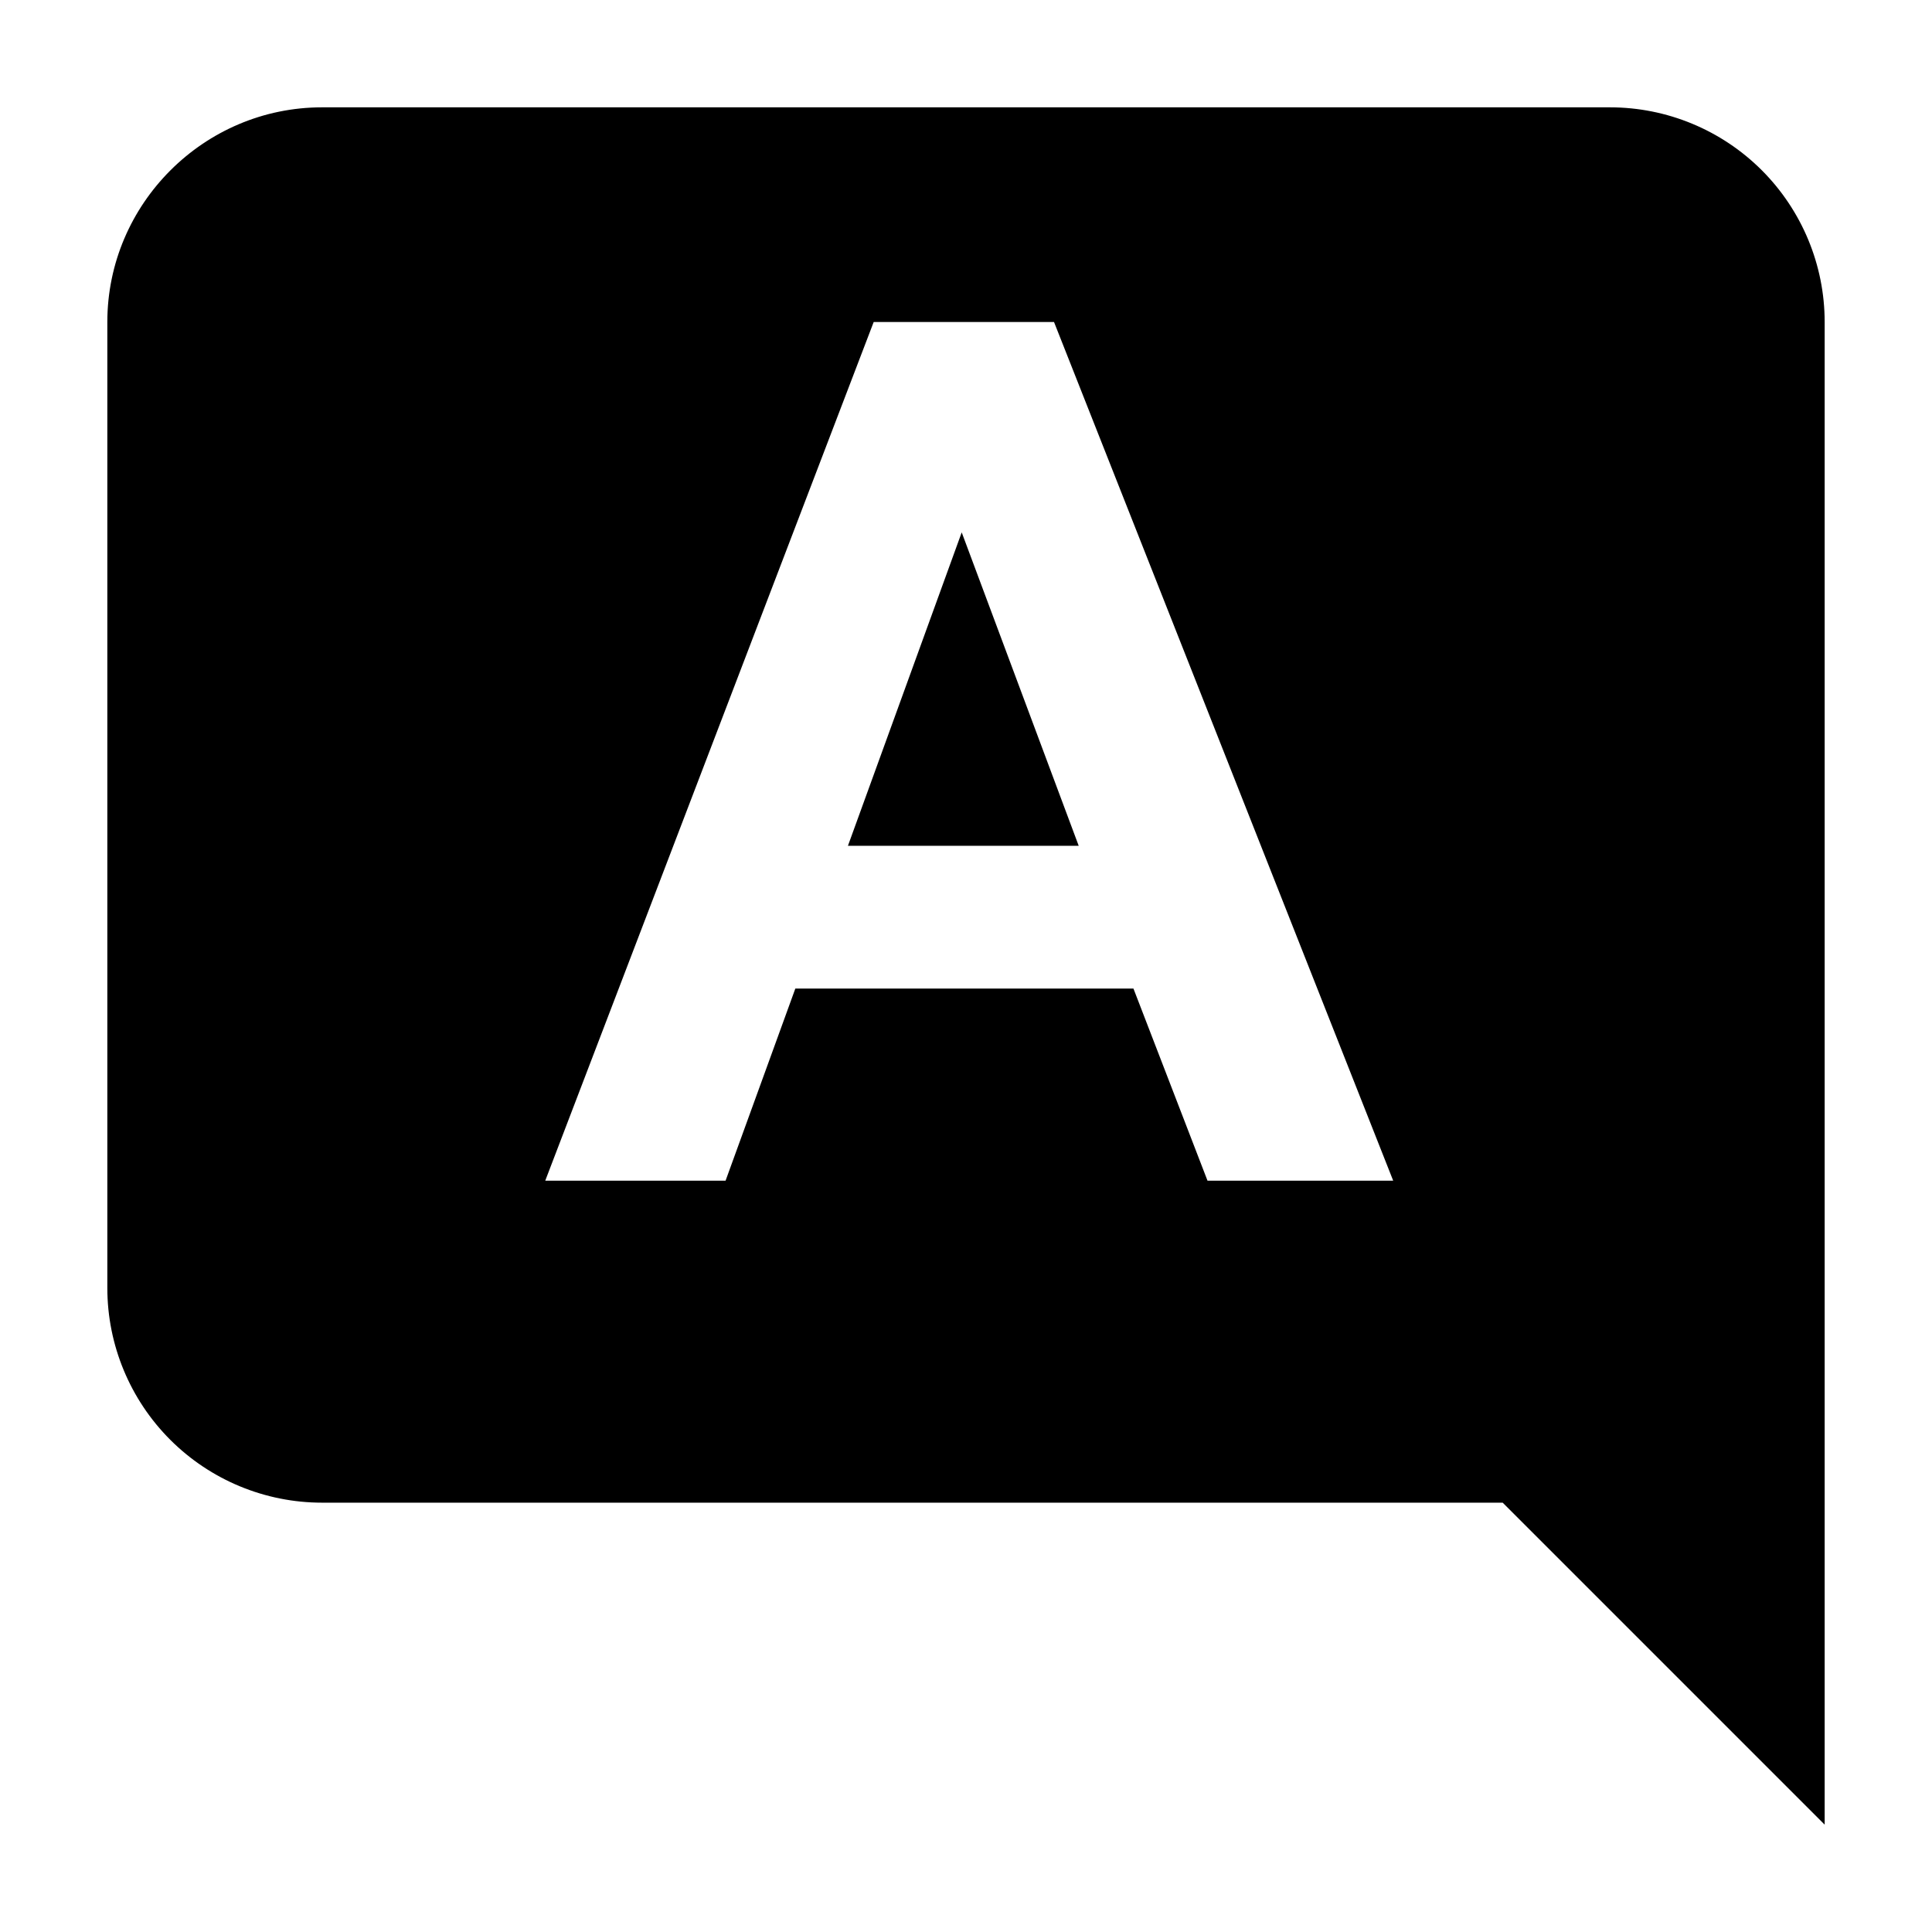
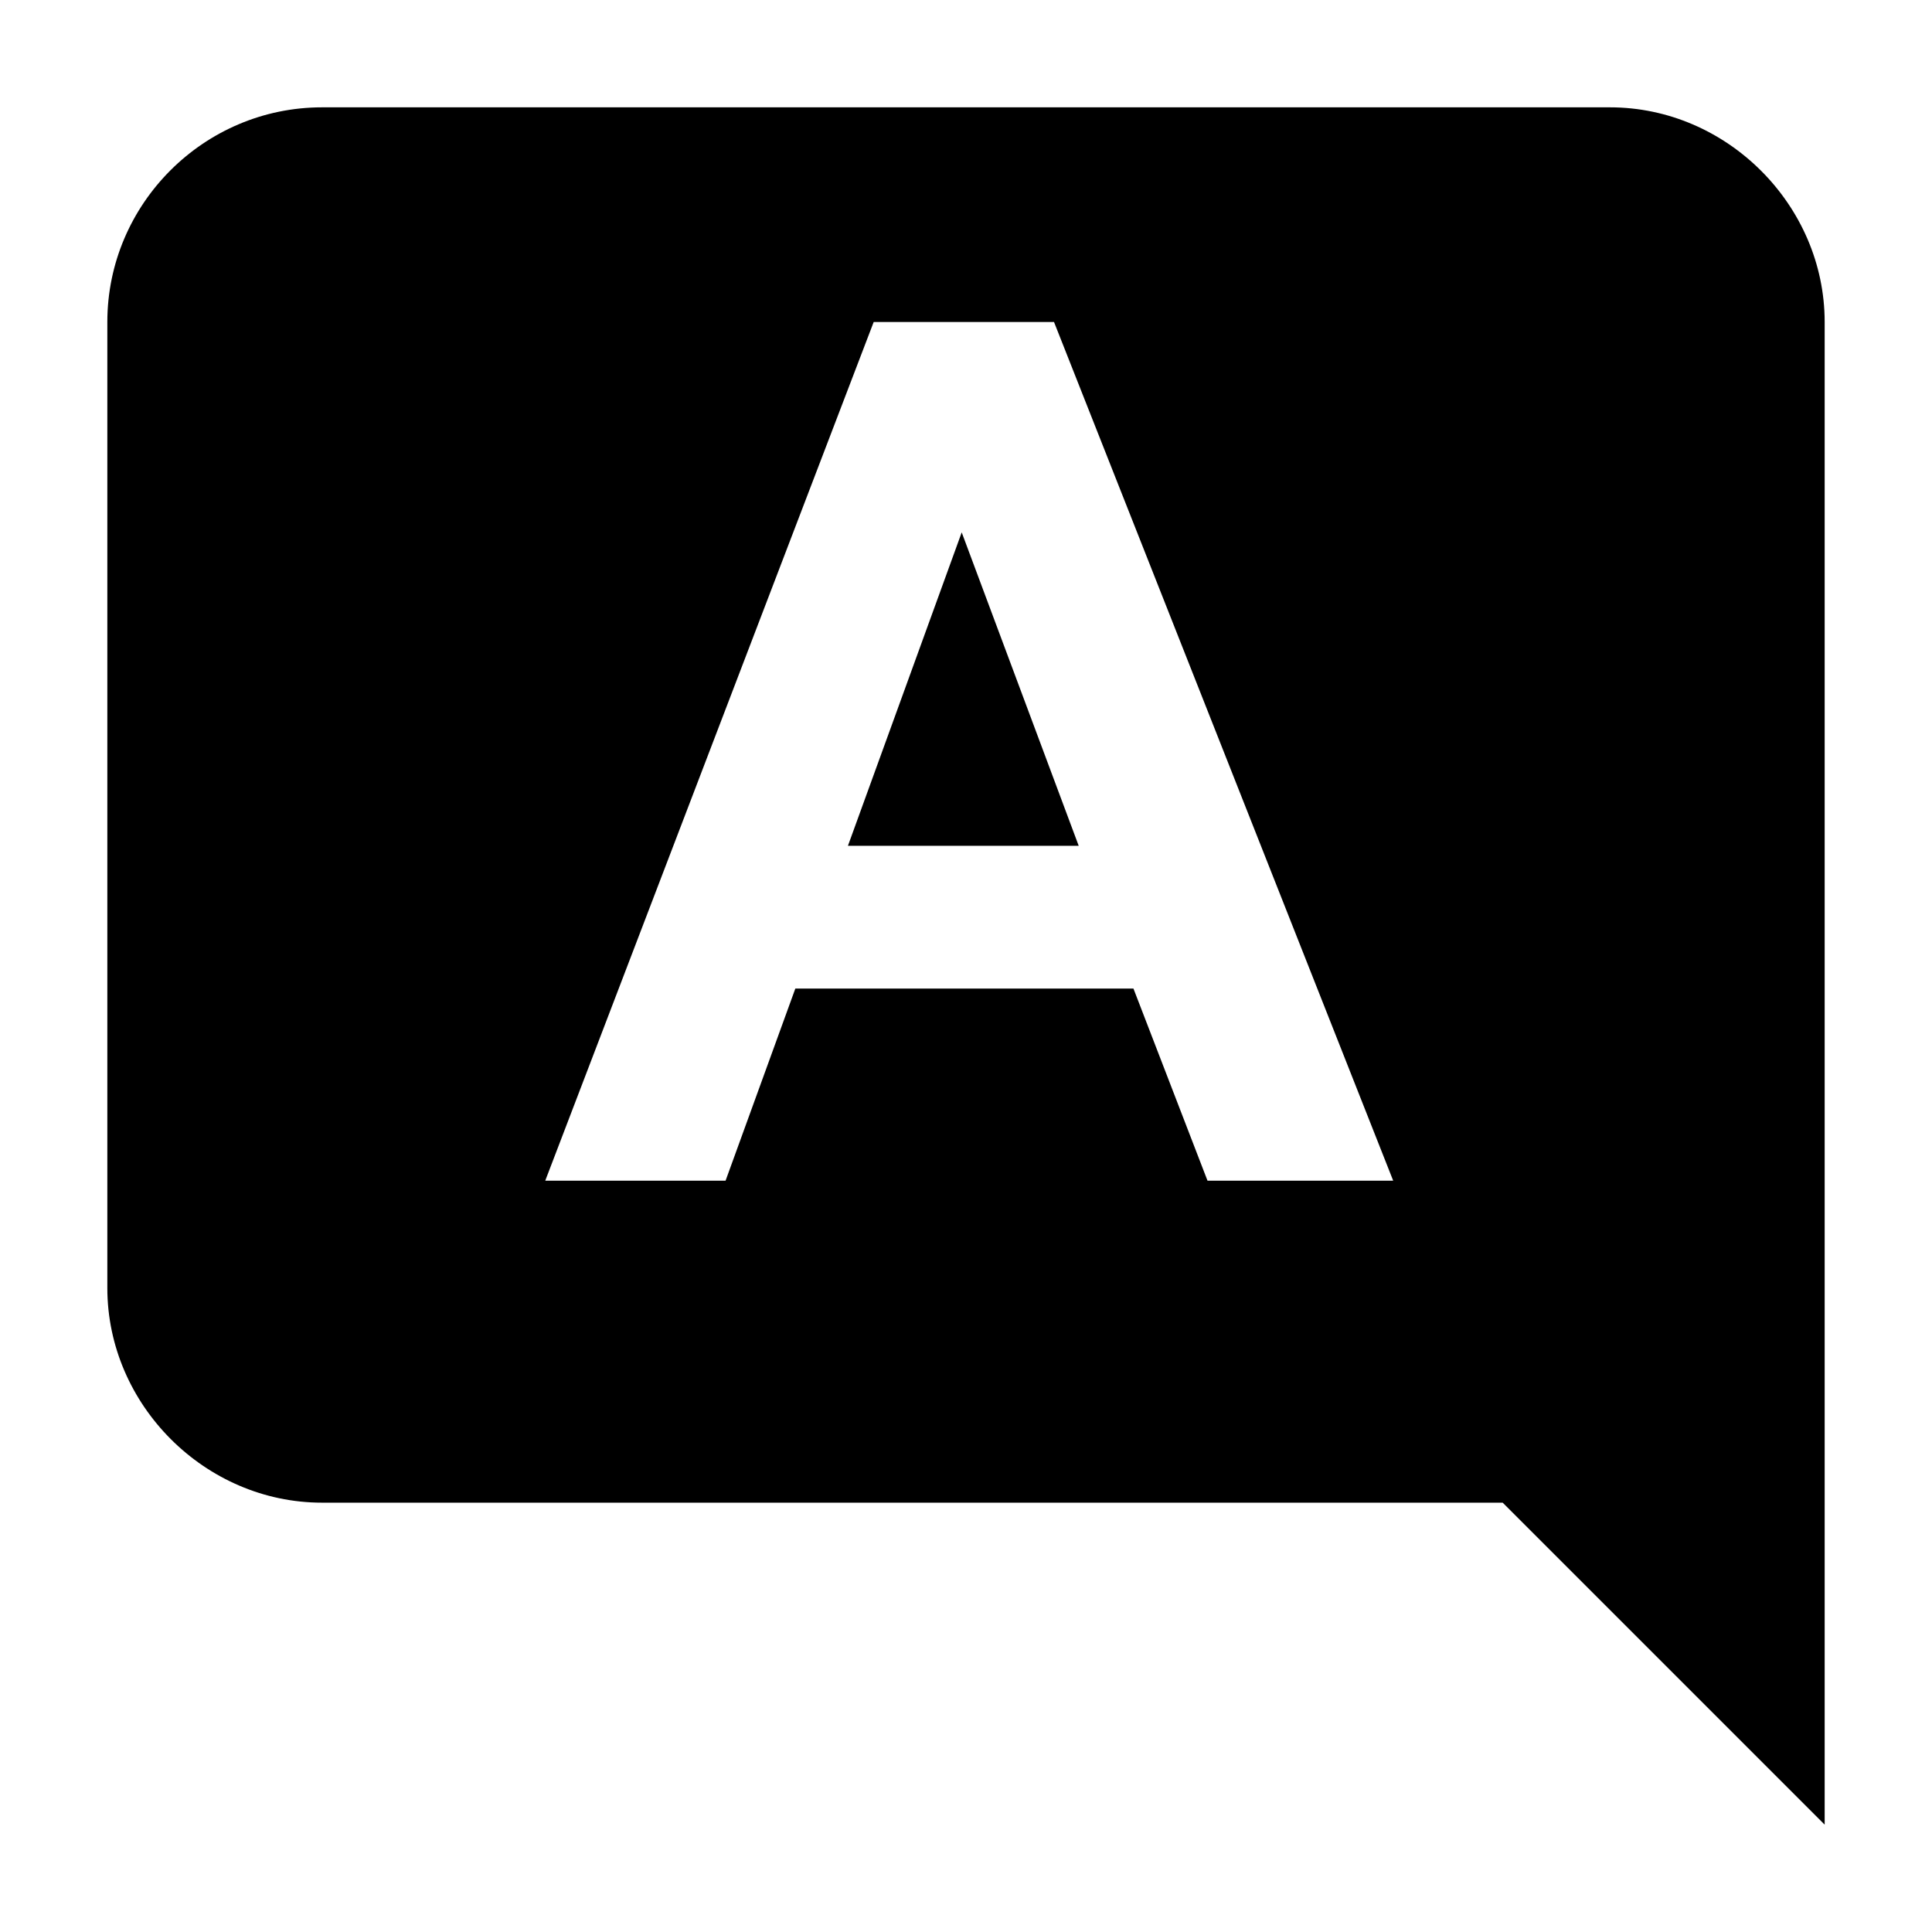
<svg xmlns="http://www.w3.org/2000/svg" width="18" height="18" viewBox="0 0 18 18" fill="none">
-   <path d="M14 14H3C2.47 14 1.961 13.789 1.586 13.414C1.211 13.039 1 12.53 1 12V3C1 1.9 1.9 1 3 1H15C15.53 1 16.039 1.211 16.414 1.586C16.789 1.961 17 2.47 17 3V17L14 14ZM12.98 11L9.82 3H8.14L5.08 11H6.76L7.41 9.21H10.56L11.25 11H12.98ZM10.05 7.88H7.9L8.96 4.96L10.05 7.88Z" fill="black" />
+   <path d="M14 14H3C1.911 14 1 13.089 1 12V3C1 1.9 1.9 1 3 1H15C16.089 1 17 1.911 17 3V17L14 14ZM12.98 11L9.82 3H8.14L5.08 11H6.76L7.41 9.21H10.56L11.25 11H12.98ZM10.05 7.88H7.9L8.96 4.96L10.05 7.88Z" fill="black" />
</svg>
